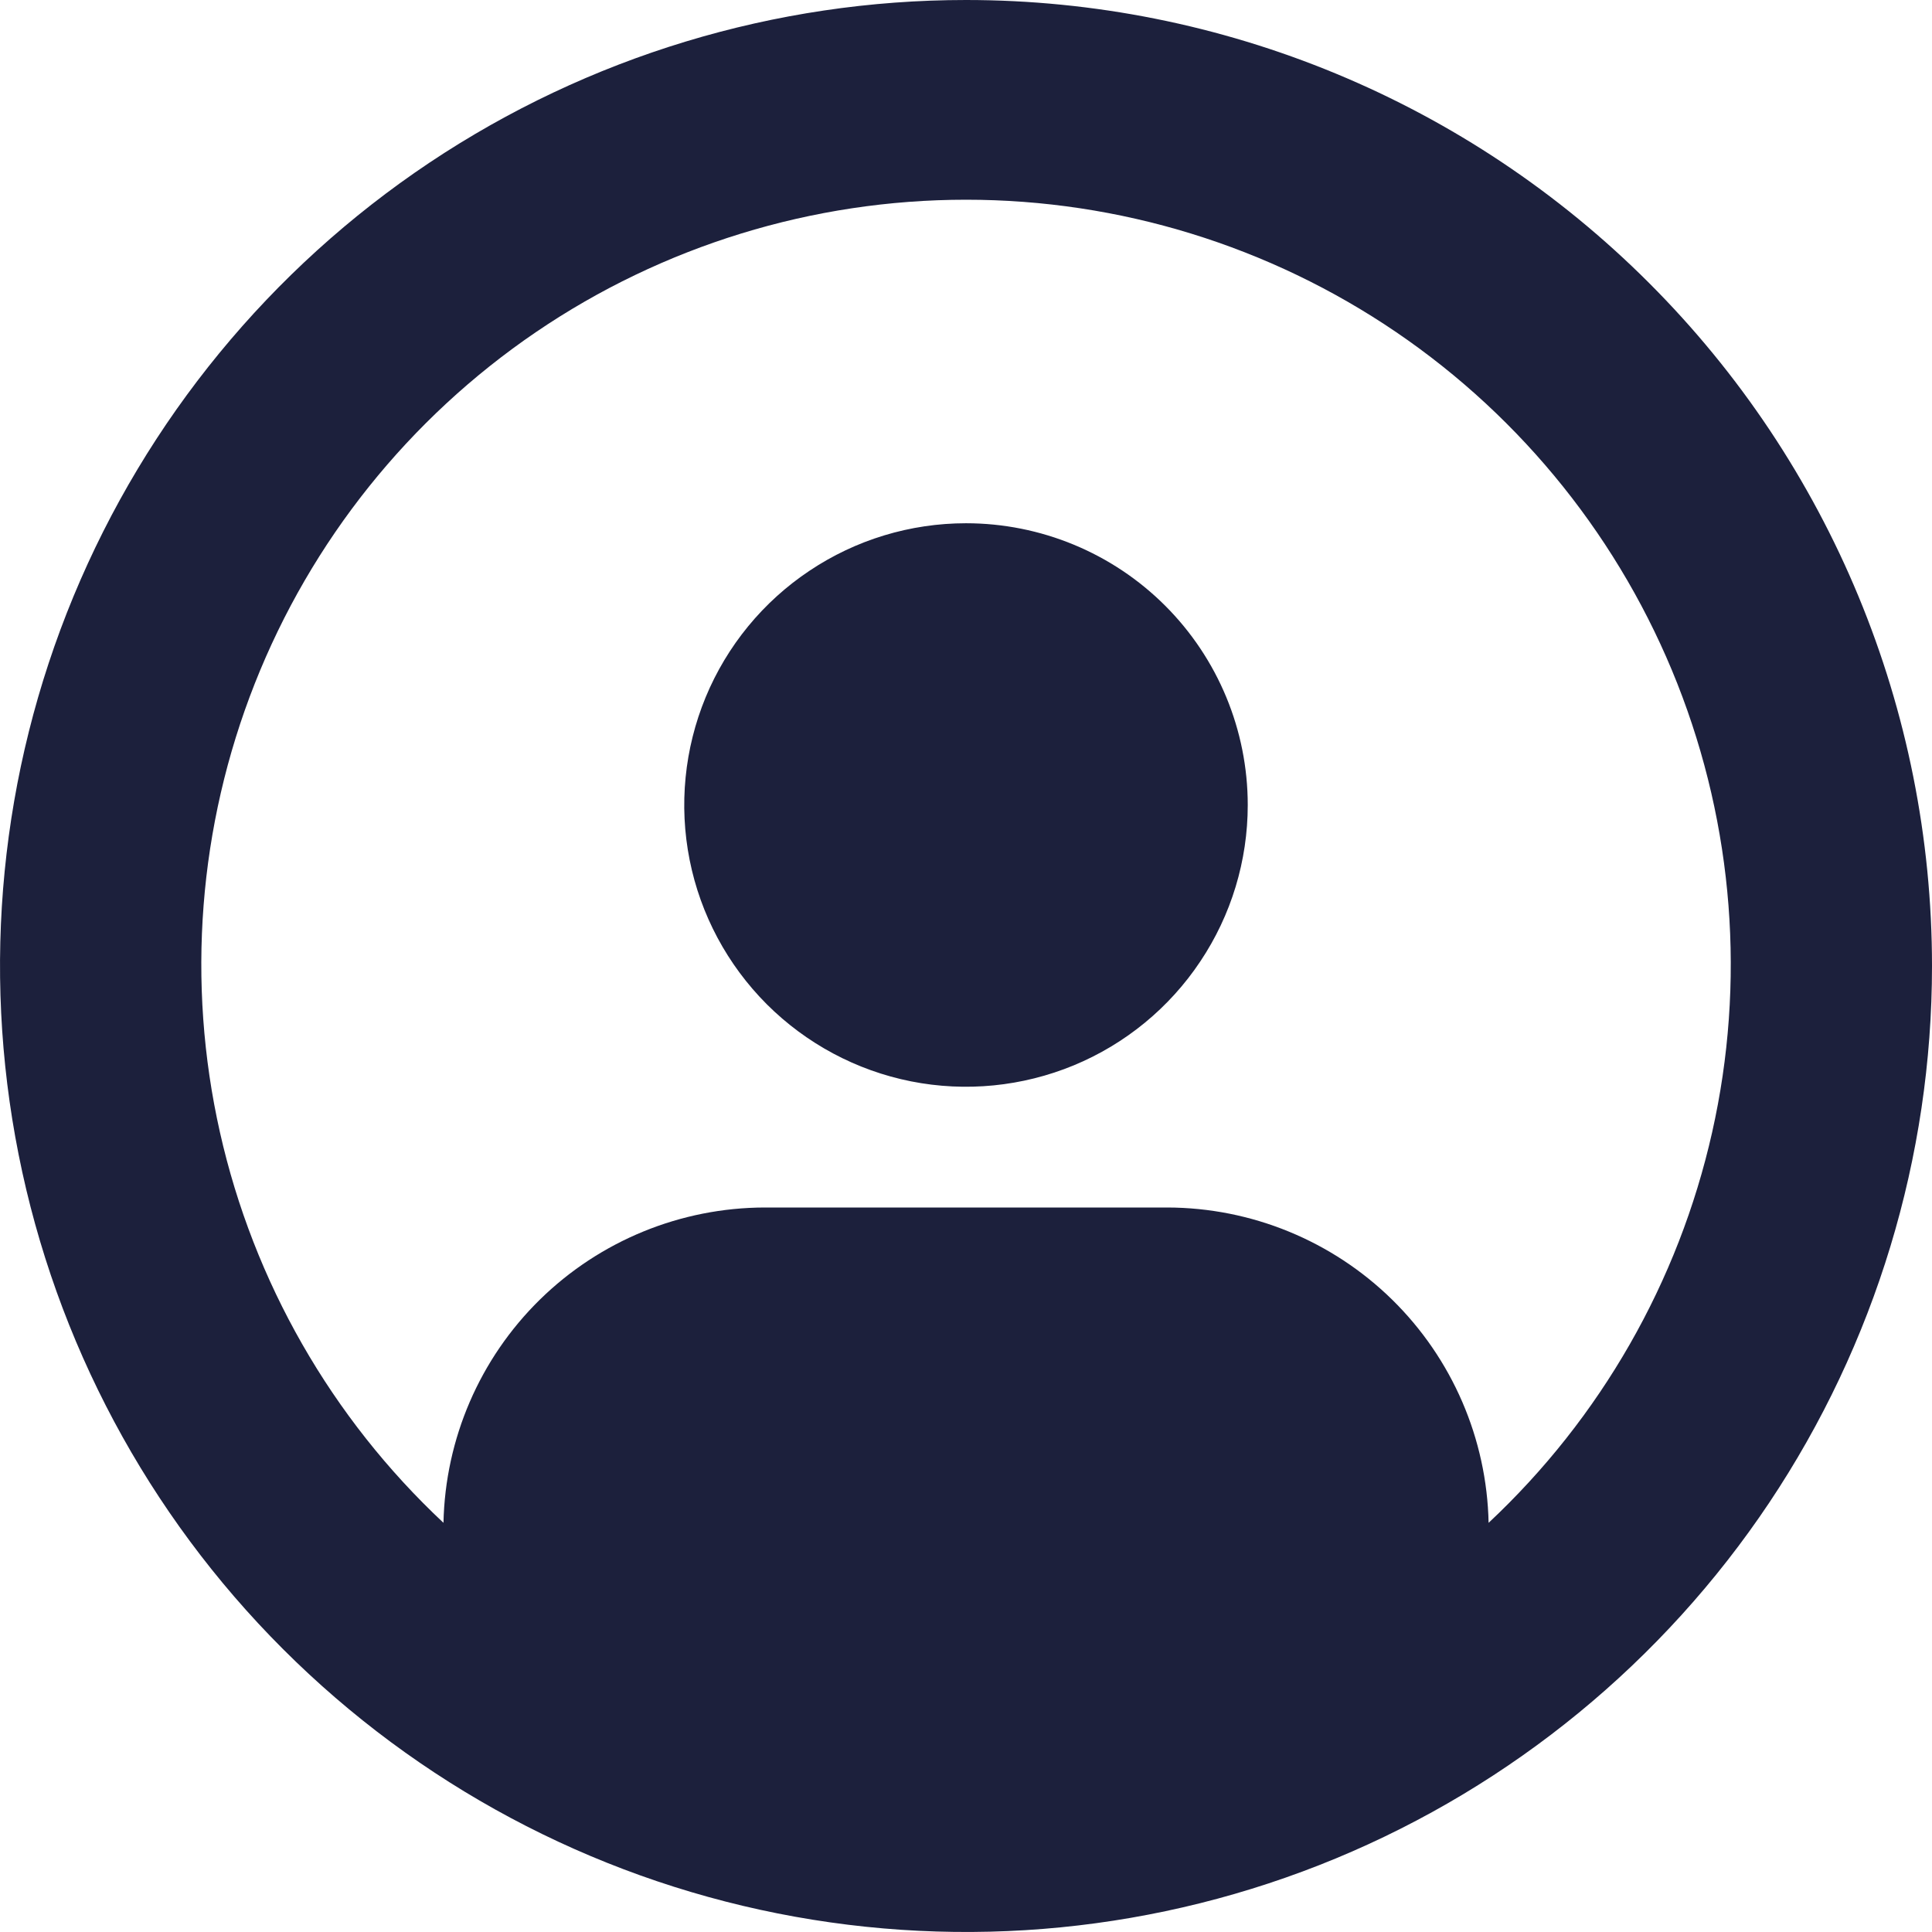
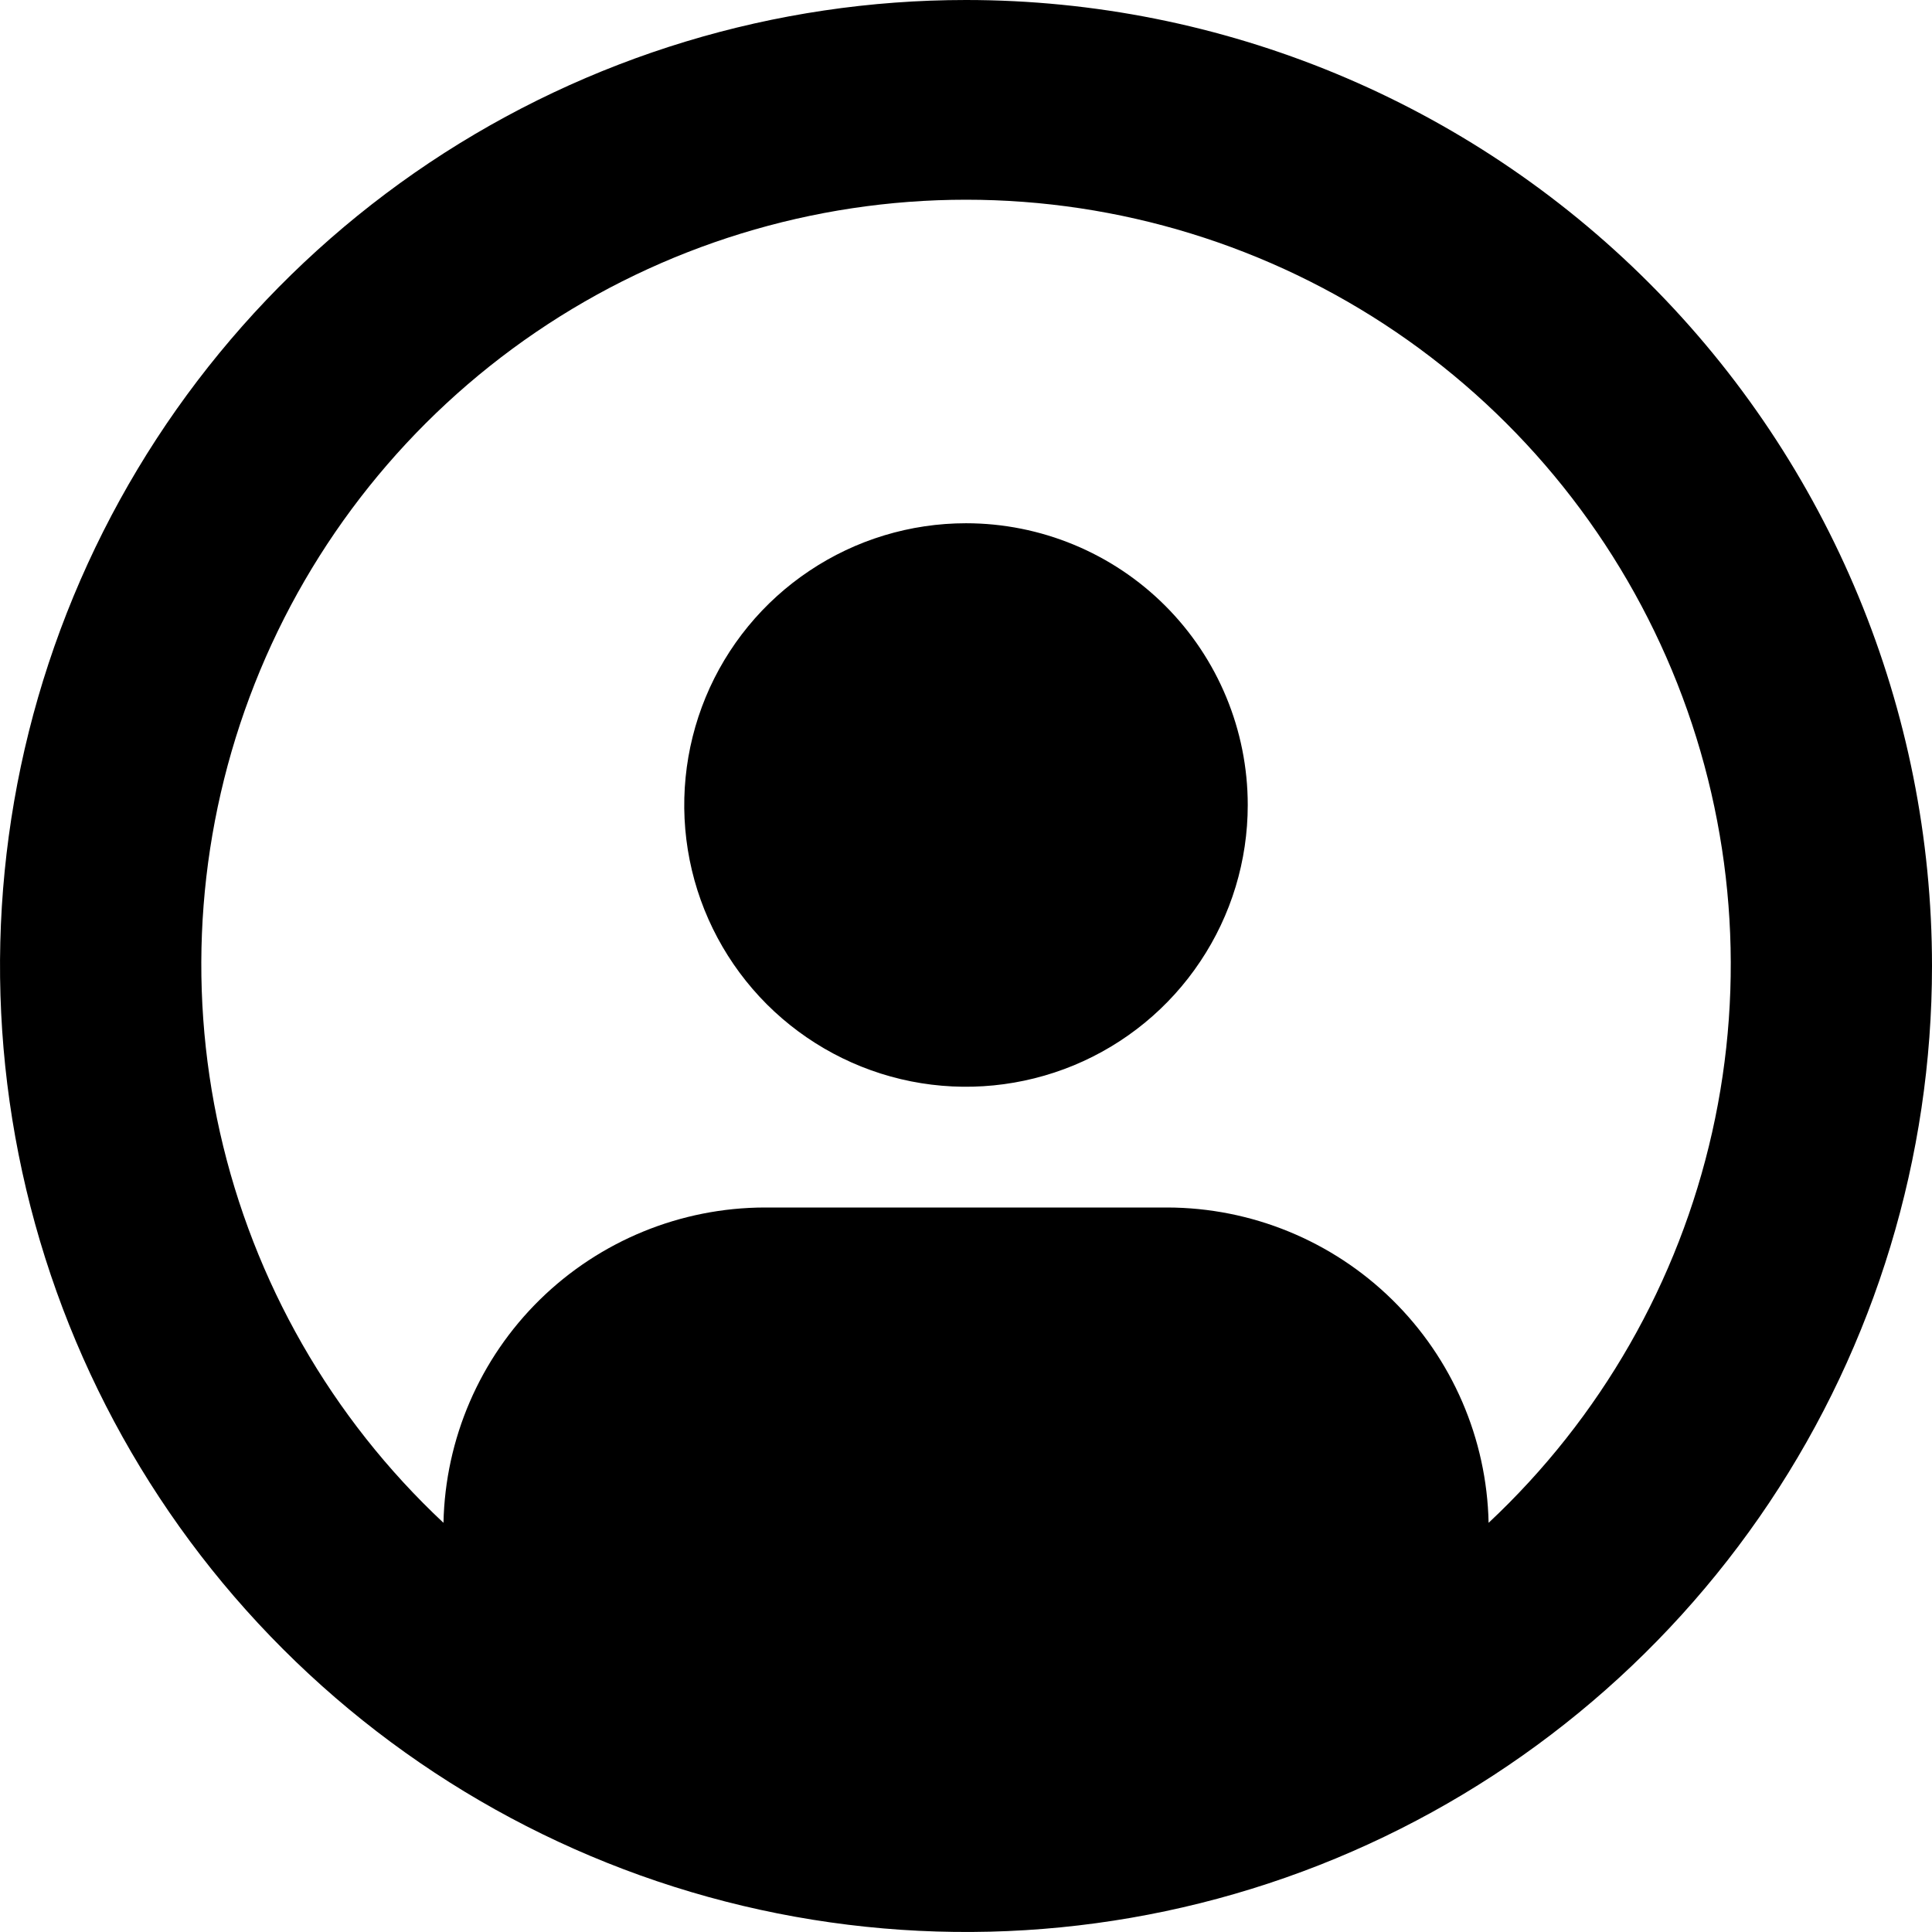
<svg xmlns="http://www.w3.org/2000/svg" width="24" height="24" viewBox="0 0 24 24" fill="none">
-   <mask id="mask0" mask-type="alpha" maskUnits="userSpaceOnUse" x="0" y="0" width="24" height="24">
-     <path fill-rule="evenodd" clip-rule="evenodd" d="M17.294 16.145C18.04 16.877 18.47 17.872 18.492 18.917C19.883 17.615 20.851 15.924 21.269 14.065C21.687 12.206 21.536 10.264 20.836 8.491C20.136 6.719 18.919 5.198 17.344 4.126C15.768 3.054 13.906 2.481 12.001 2.481C10.095 2.481 8.233 3.054 6.657 4.126C5.082 5.198 3.865 6.719 3.165 8.491C2.465 10.264 2.314 12.206 2.732 14.065C3.15 15.924 4.118 17.615 5.509 18.917C5.531 17.872 5.96 16.877 6.706 16.145C7.452 15.413 8.455 15.002 9.5 15H14.5C15.545 15.002 16.548 15.413 17.294 16.145ZM5.333 2.022C7.307 0.704 9.627 0 12 0C15.183 0 18.235 1.264 20.485 3.515C22.736 5.765 24 8.817 24 12C24 14.373 23.296 16.694 21.978 18.667C20.659 20.64 18.785 22.178 16.592 23.087C14.399 23.995 11.987 24.232 9.659 23.769C7.331 23.306 5.193 22.163 3.515 20.485C1.836 18.807 0.694 16.669 0.231 14.341C-0.232 12.013 0.005 9.601 0.913 7.408C1.822 5.215 3.36 3.341 5.333 2.022ZM14.91 11.944C15.295 11.369 15.5 10.692 15.5 10C15.5 9.072 15.131 8.181 14.475 7.525C13.819 6.869 12.928 6.5 12 6.5C11.308 6.5 10.631 6.705 10.056 7.09C9.48 7.474 9.031 8.021 8.766 8.661C8.502 9.3 8.432 10.004 8.567 10.683C8.702 11.362 9.036 11.985 9.525 12.475C10.015 12.964 10.638 13.298 11.317 13.433C11.996 13.568 12.7 13.498 13.339 13.234C13.979 12.969 14.526 12.52 14.91 11.944Z" fill="#1C203C" />
-   </mask>
-   <g mask="url(#mask0)">
-     <rect width="24" height="24" fill="#1C203C" />
-   </g>
+   <path fill-rule="evenodd" clip-rule="evenodd" d="M17.294 16.145C18.04 16.877 18.47 17.872 18.492 18.917C19.883 17.615 20.851 15.924 21.269 14.065C21.687 12.206 21.536 10.264 20.836 8.491C20.136 6.719 18.919 5.198 17.344 4.126C15.768 3.054 13.906 2.481 12.001 2.481C10.095 2.481 8.233 3.054 6.657 4.126C5.082 5.198 3.865 6.719 3.165 8.491C2.465 10.264 2.314 12.206 2.732 14.065C3.15 15.924 4.118 17.615 5.509 18.917C5.531 17.872 5.96 16.877 6.706 16.145C7.452 15.413 8.455 15.002 9.5 15H14.5C15.545 15.002 16.548 15.413 17.294 16.145ZM5.333 2.022C7.307 0.704 9.627 0 12 0C15.183 0 18.235 1.264 20.485 3.515C22.736 5.765 24 8.817 24 12C24 14.373 23.296 16.694 21.978 18.667C20.659 20.64 18.785 22.178 16.592 23.087C14.399 23.995 11.987 24.232 9.659 23.769C7.331 23.306 5.193 22.163 3.515 20.485C1.836 18.807 0.694 16.669 0.231 14.341C-0.232 12.013 0.005 9.601 0.913 7.408C1.822 5.215 3.36 3.341 5.333 2.022ZM14.91 11.944C15.295 11.369 15.5 10.692 15.5 10C15.5 9.072 15.131 8.181 14.475 7.525C13.819 6.869 12.928 6.5 12 6.5C11.308 6.5 10.631 6.705 10.056 7.09C9.48 7.474 9.031 8.021 8.766 8.661C8.502 9.3 8.432 10.004 8.567 10.683C8.702 11.362 9.036 11.985 9.525 12.475C10.015 12.964 10.638 13.298 11.317 13.433C11.996 13.568 12.7 13.498 13.339 13.234C13.979 12.969 14.526 12.52 14.91 11.944Z" fill="black" />
</svg>
